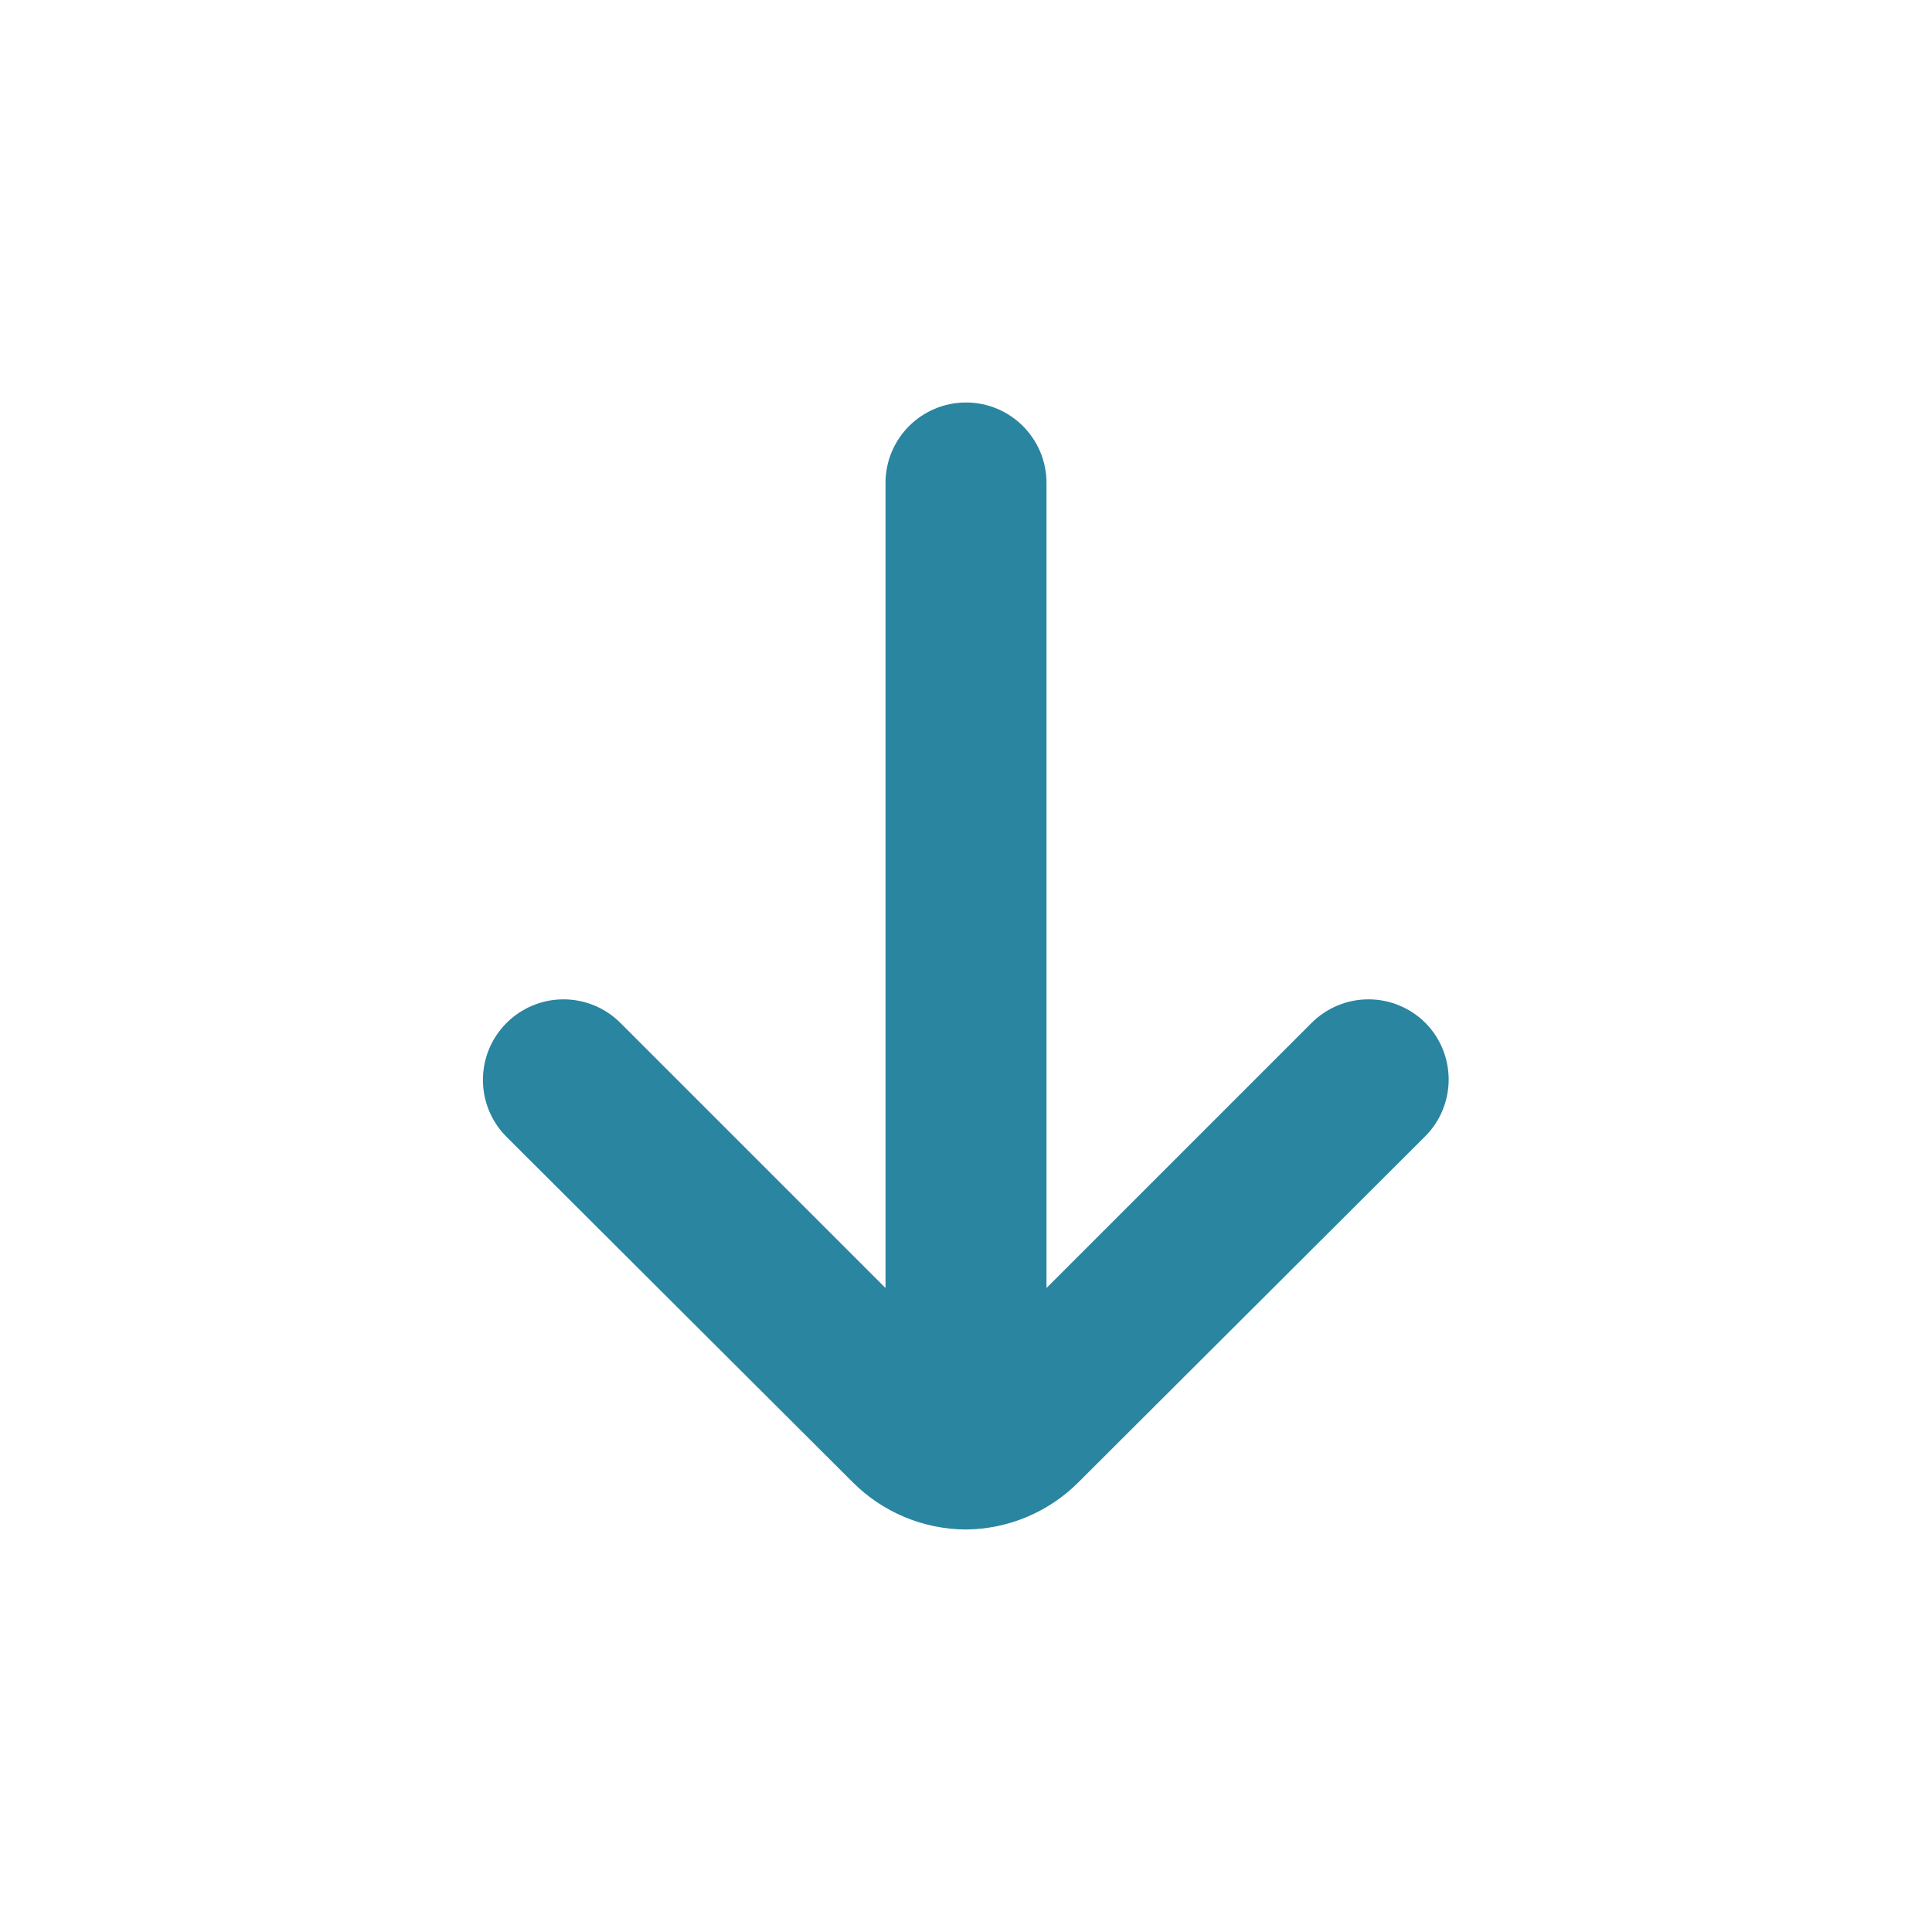
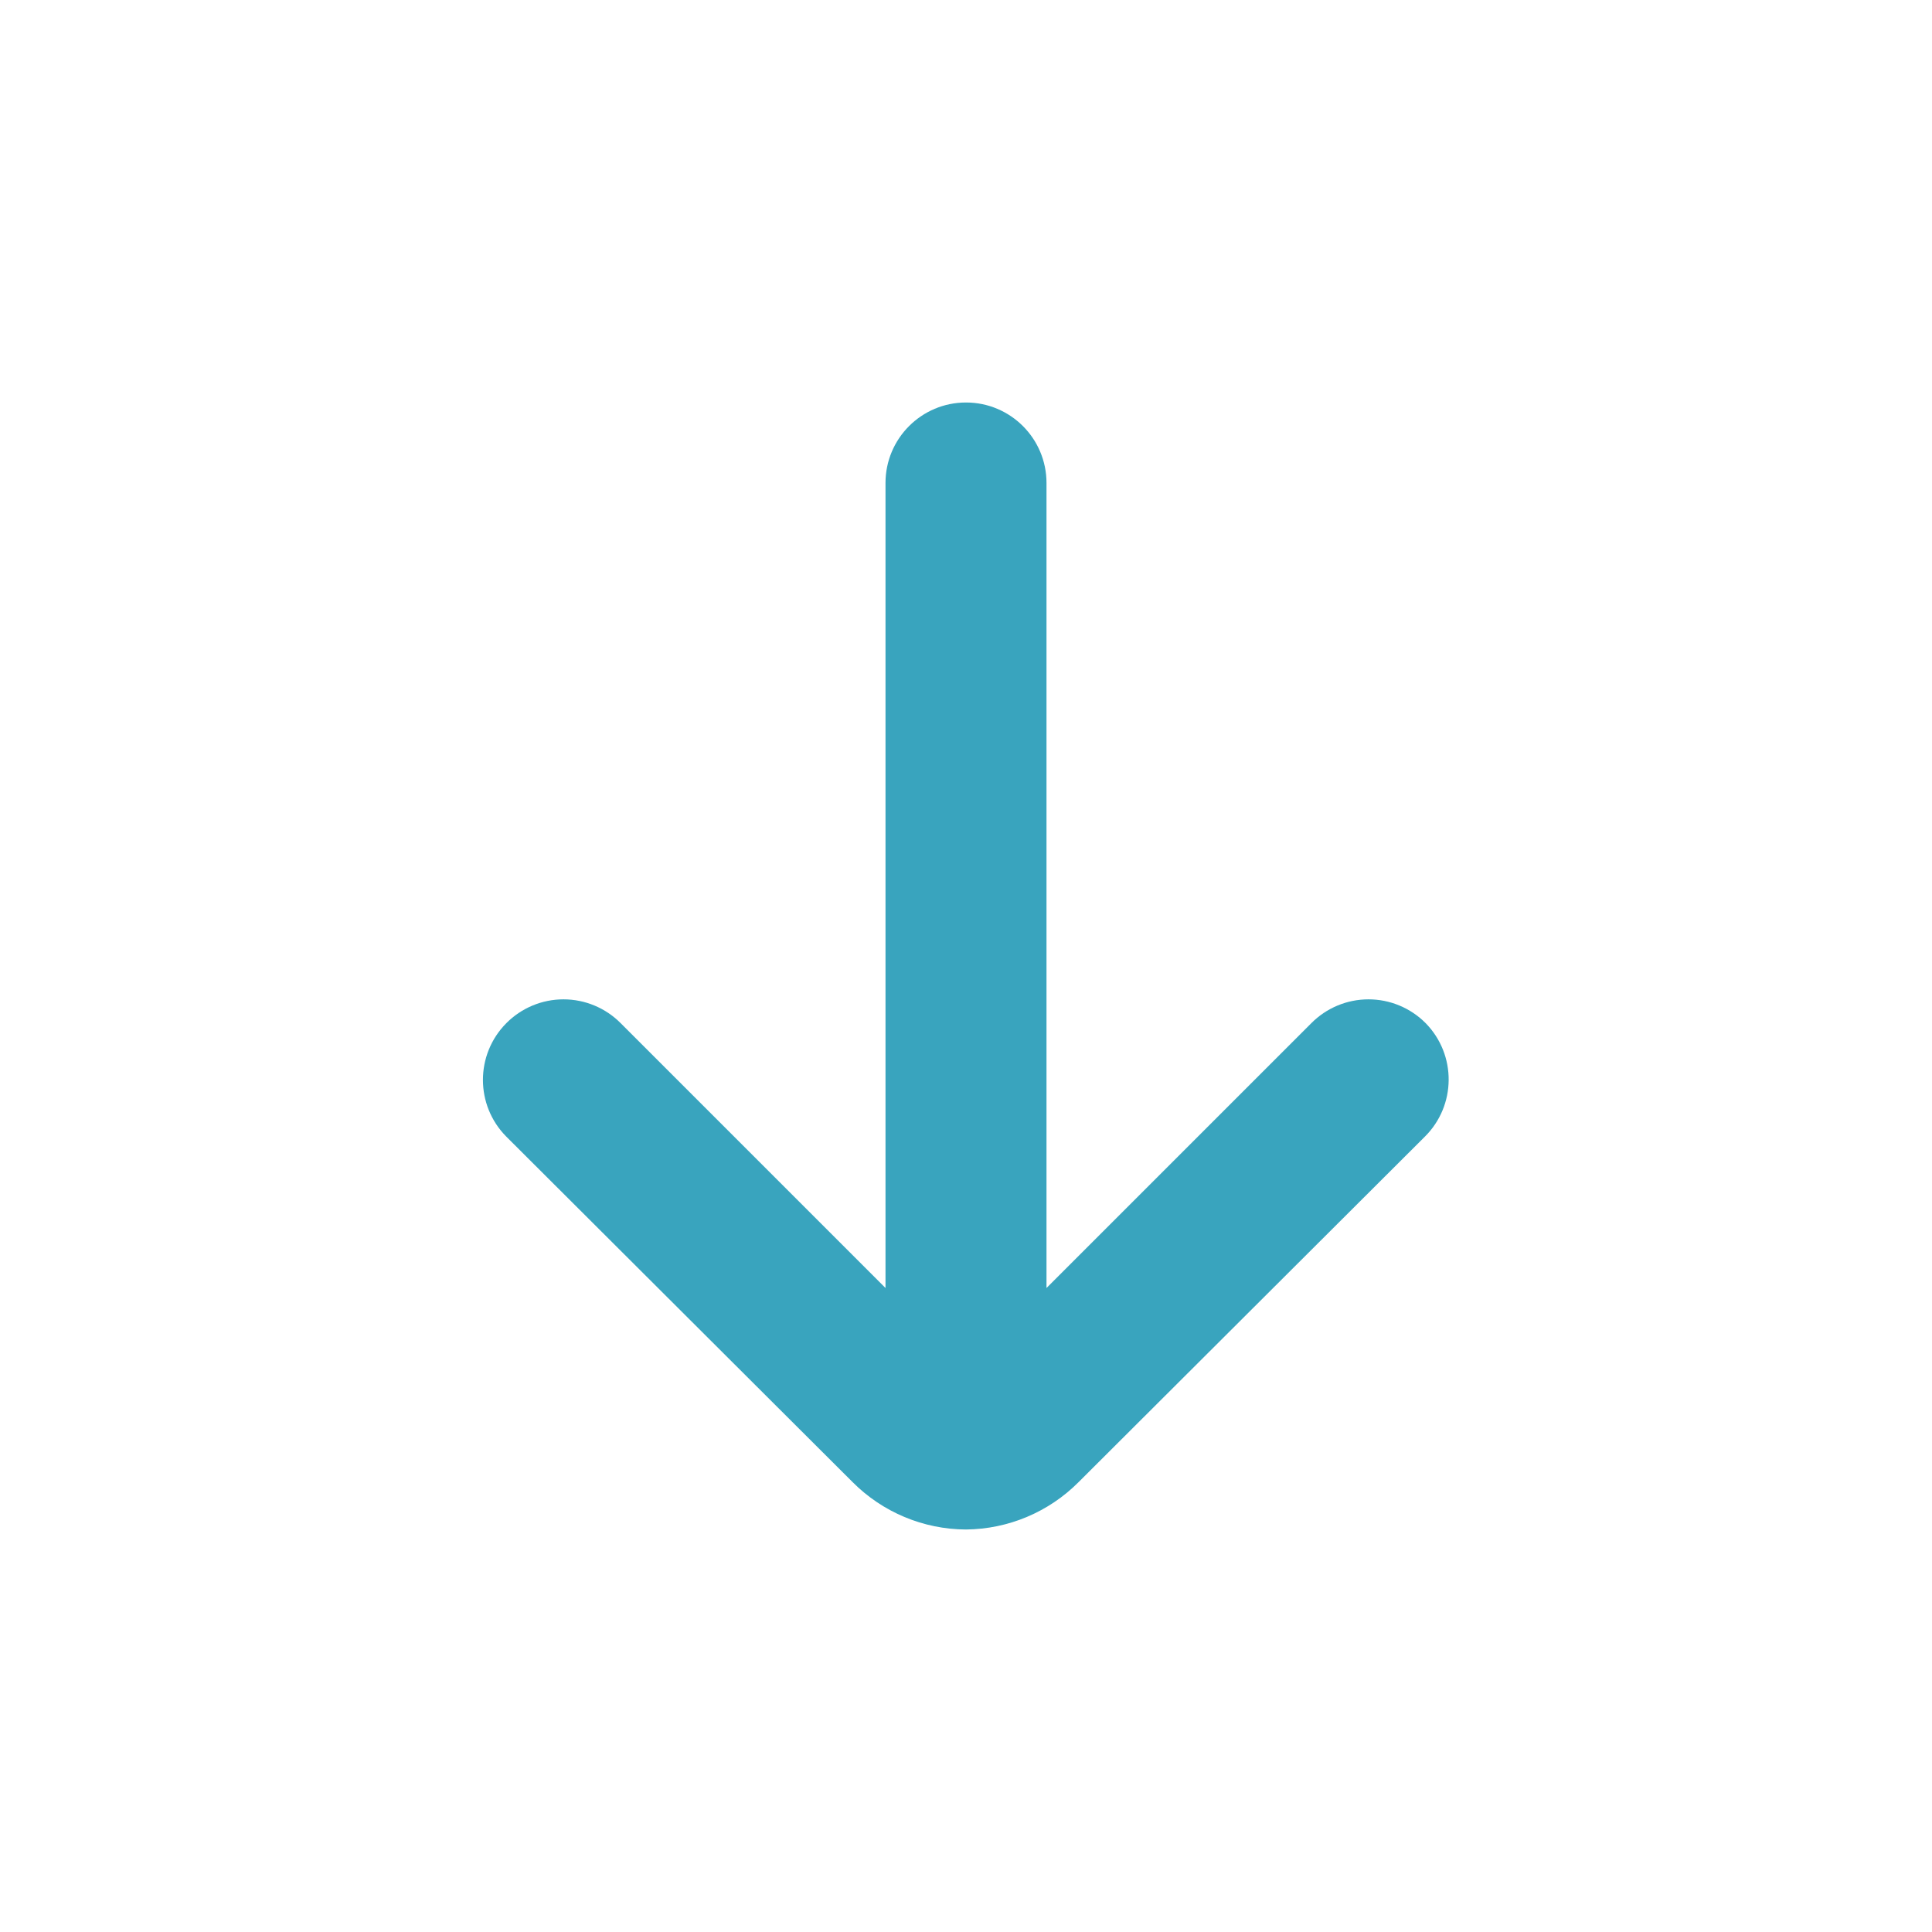
<svg xmlns="http://www.w3.org/2000/svg" id="Outline" viewBox="0 0 24 24" width="512" height="512">
-   <path fill="#2985a0" d="M17.71,12.71a1,1,0,0,0-1.42,0L13,16V6a1,1,0,0,0-2,0V16L7.71,12.71a1,1,0,0,0-1.42,0,1,1,0,0,0,0,1.41l4.3,4.29A2,2,0,0,0,12,19h0a2,2,0,0,0,1.4-.59l4.3-4.29A1,1,0,0,0,17.71,12.71Z" />
+   <path fill="#39a4be" d="M17.71,12.71a1,1,0,0,0-1.42,0L13,16V6a1,1,0,0,0-2,0V16L7.71,12.71a1,1,0,0,0-1.42,0,1,1,0,0,0,0,1.41l4.3,4.29A2,2,0,0,0,12,19h0a2,2,0,0,0,1.4-.59l4.3-4.29A1,1,0,0,0,17.71,12.71Z" />
</svg>
